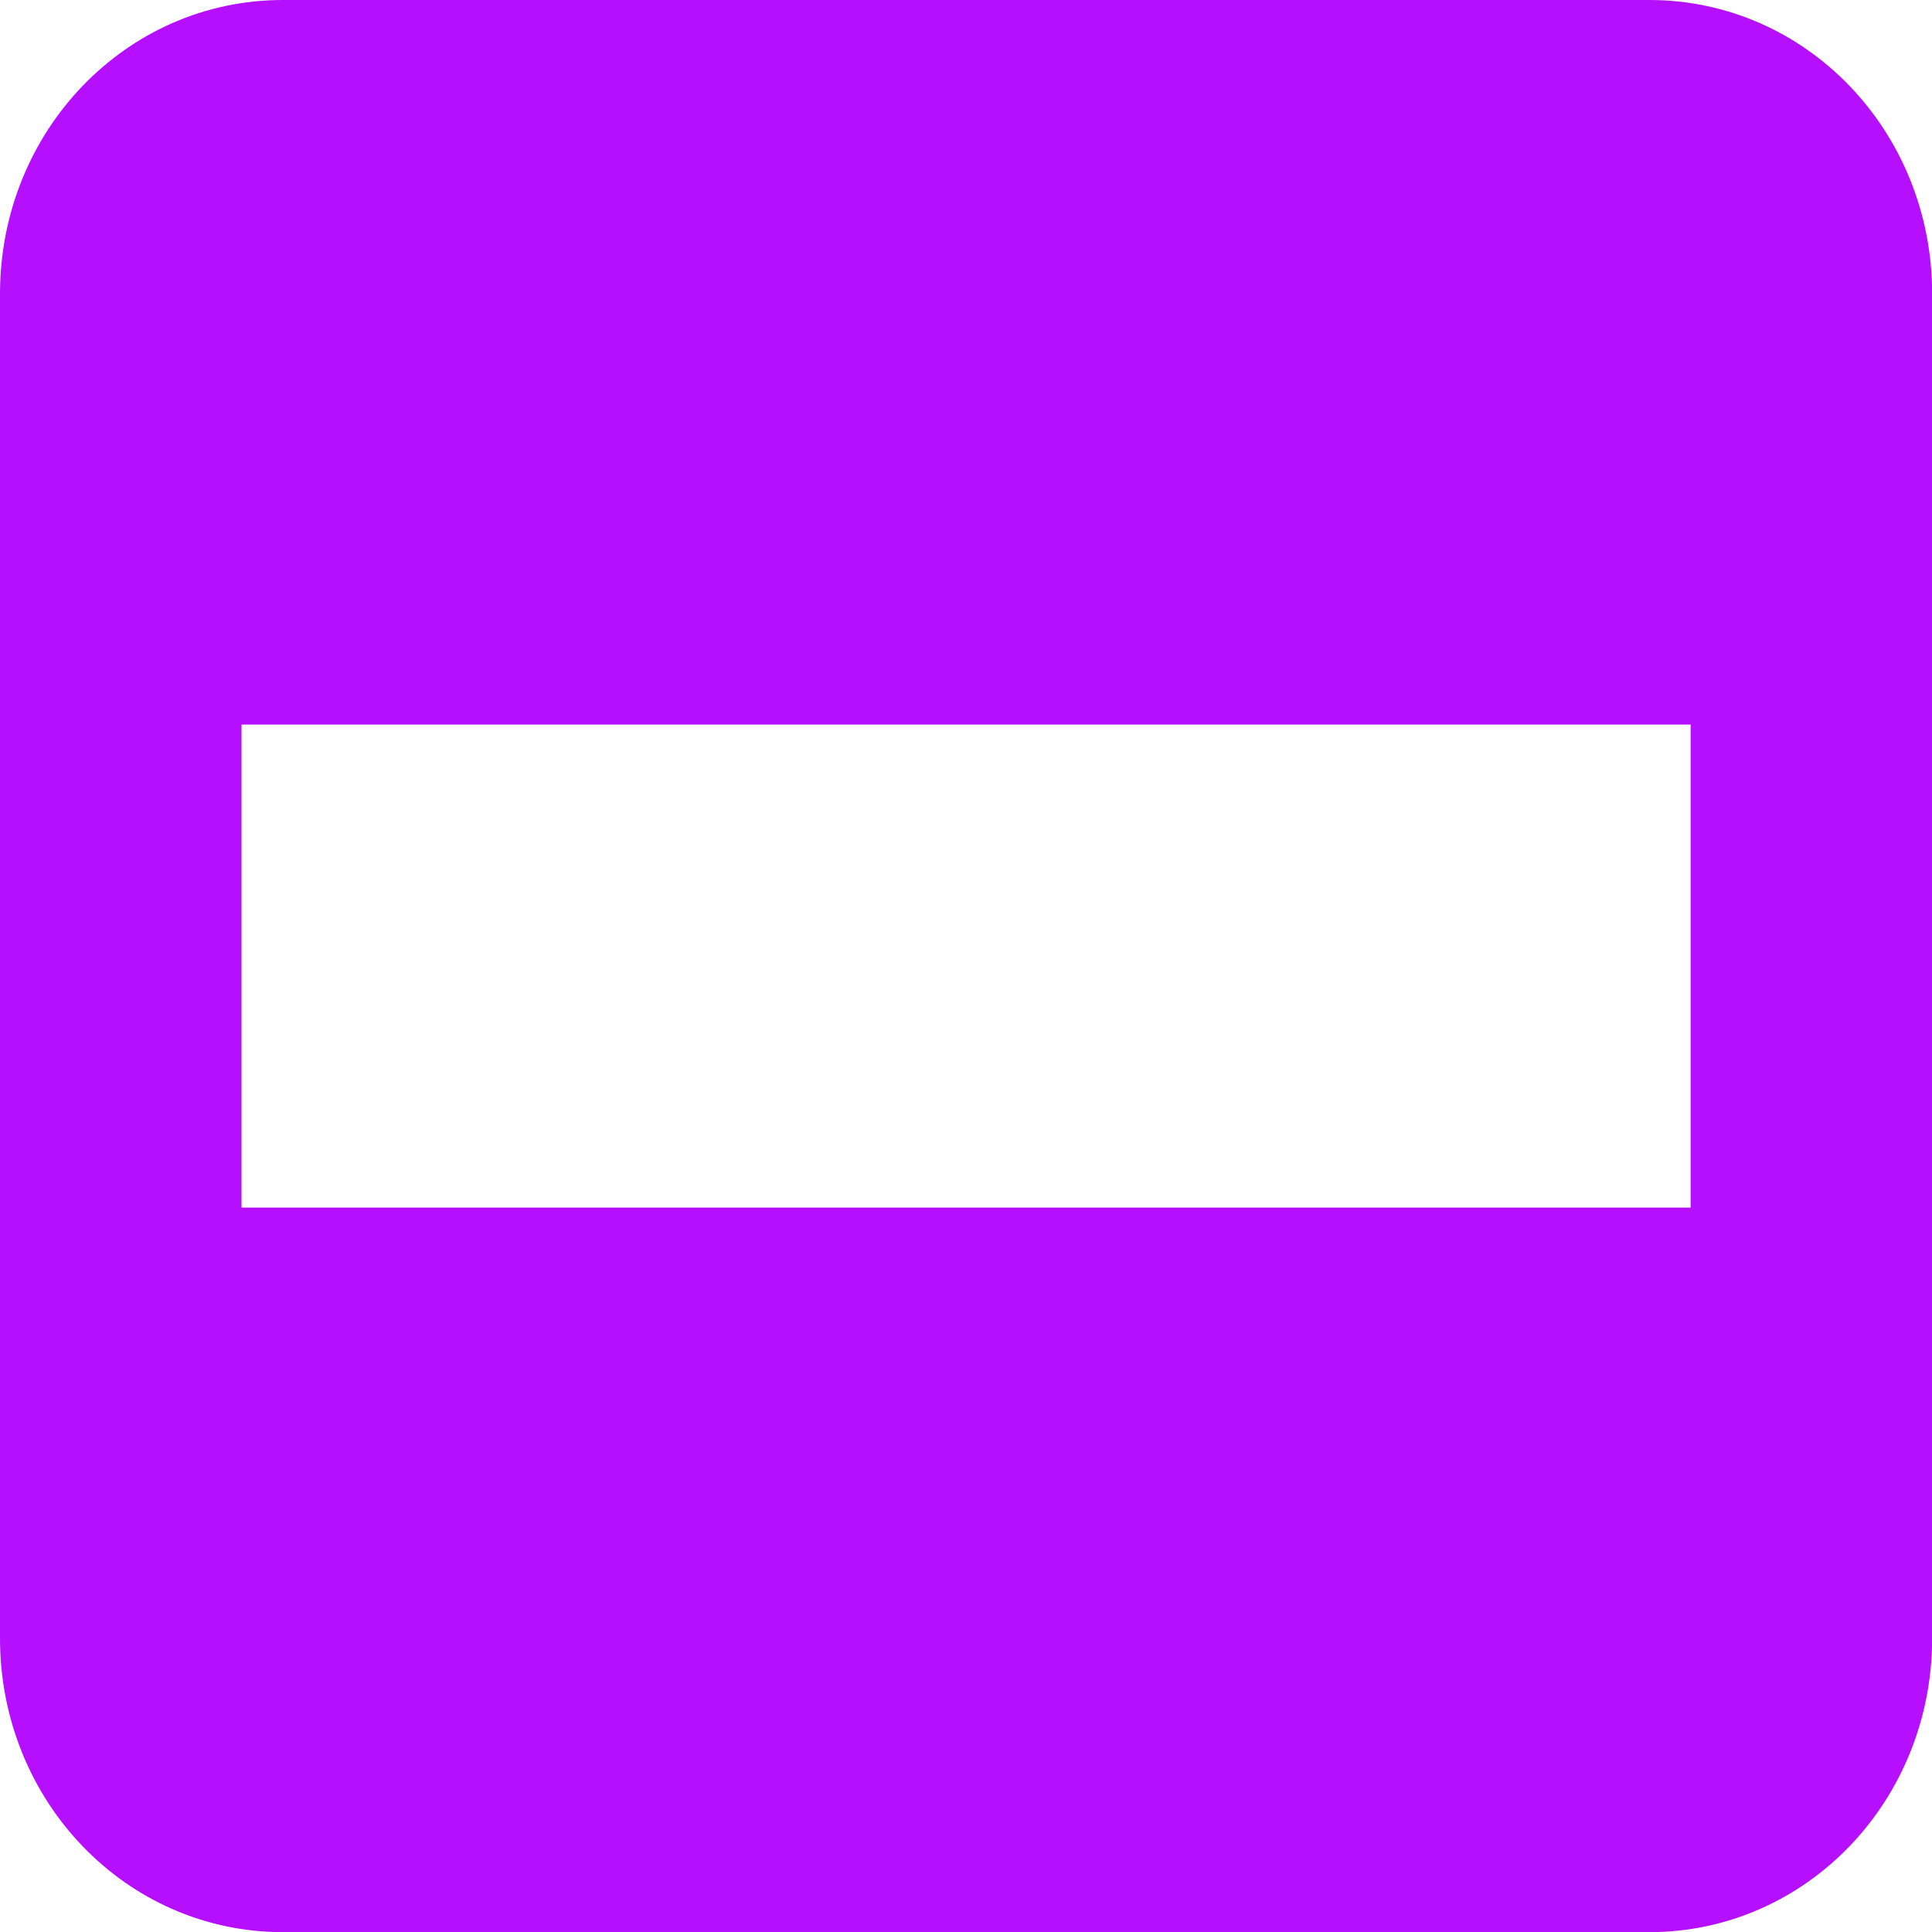
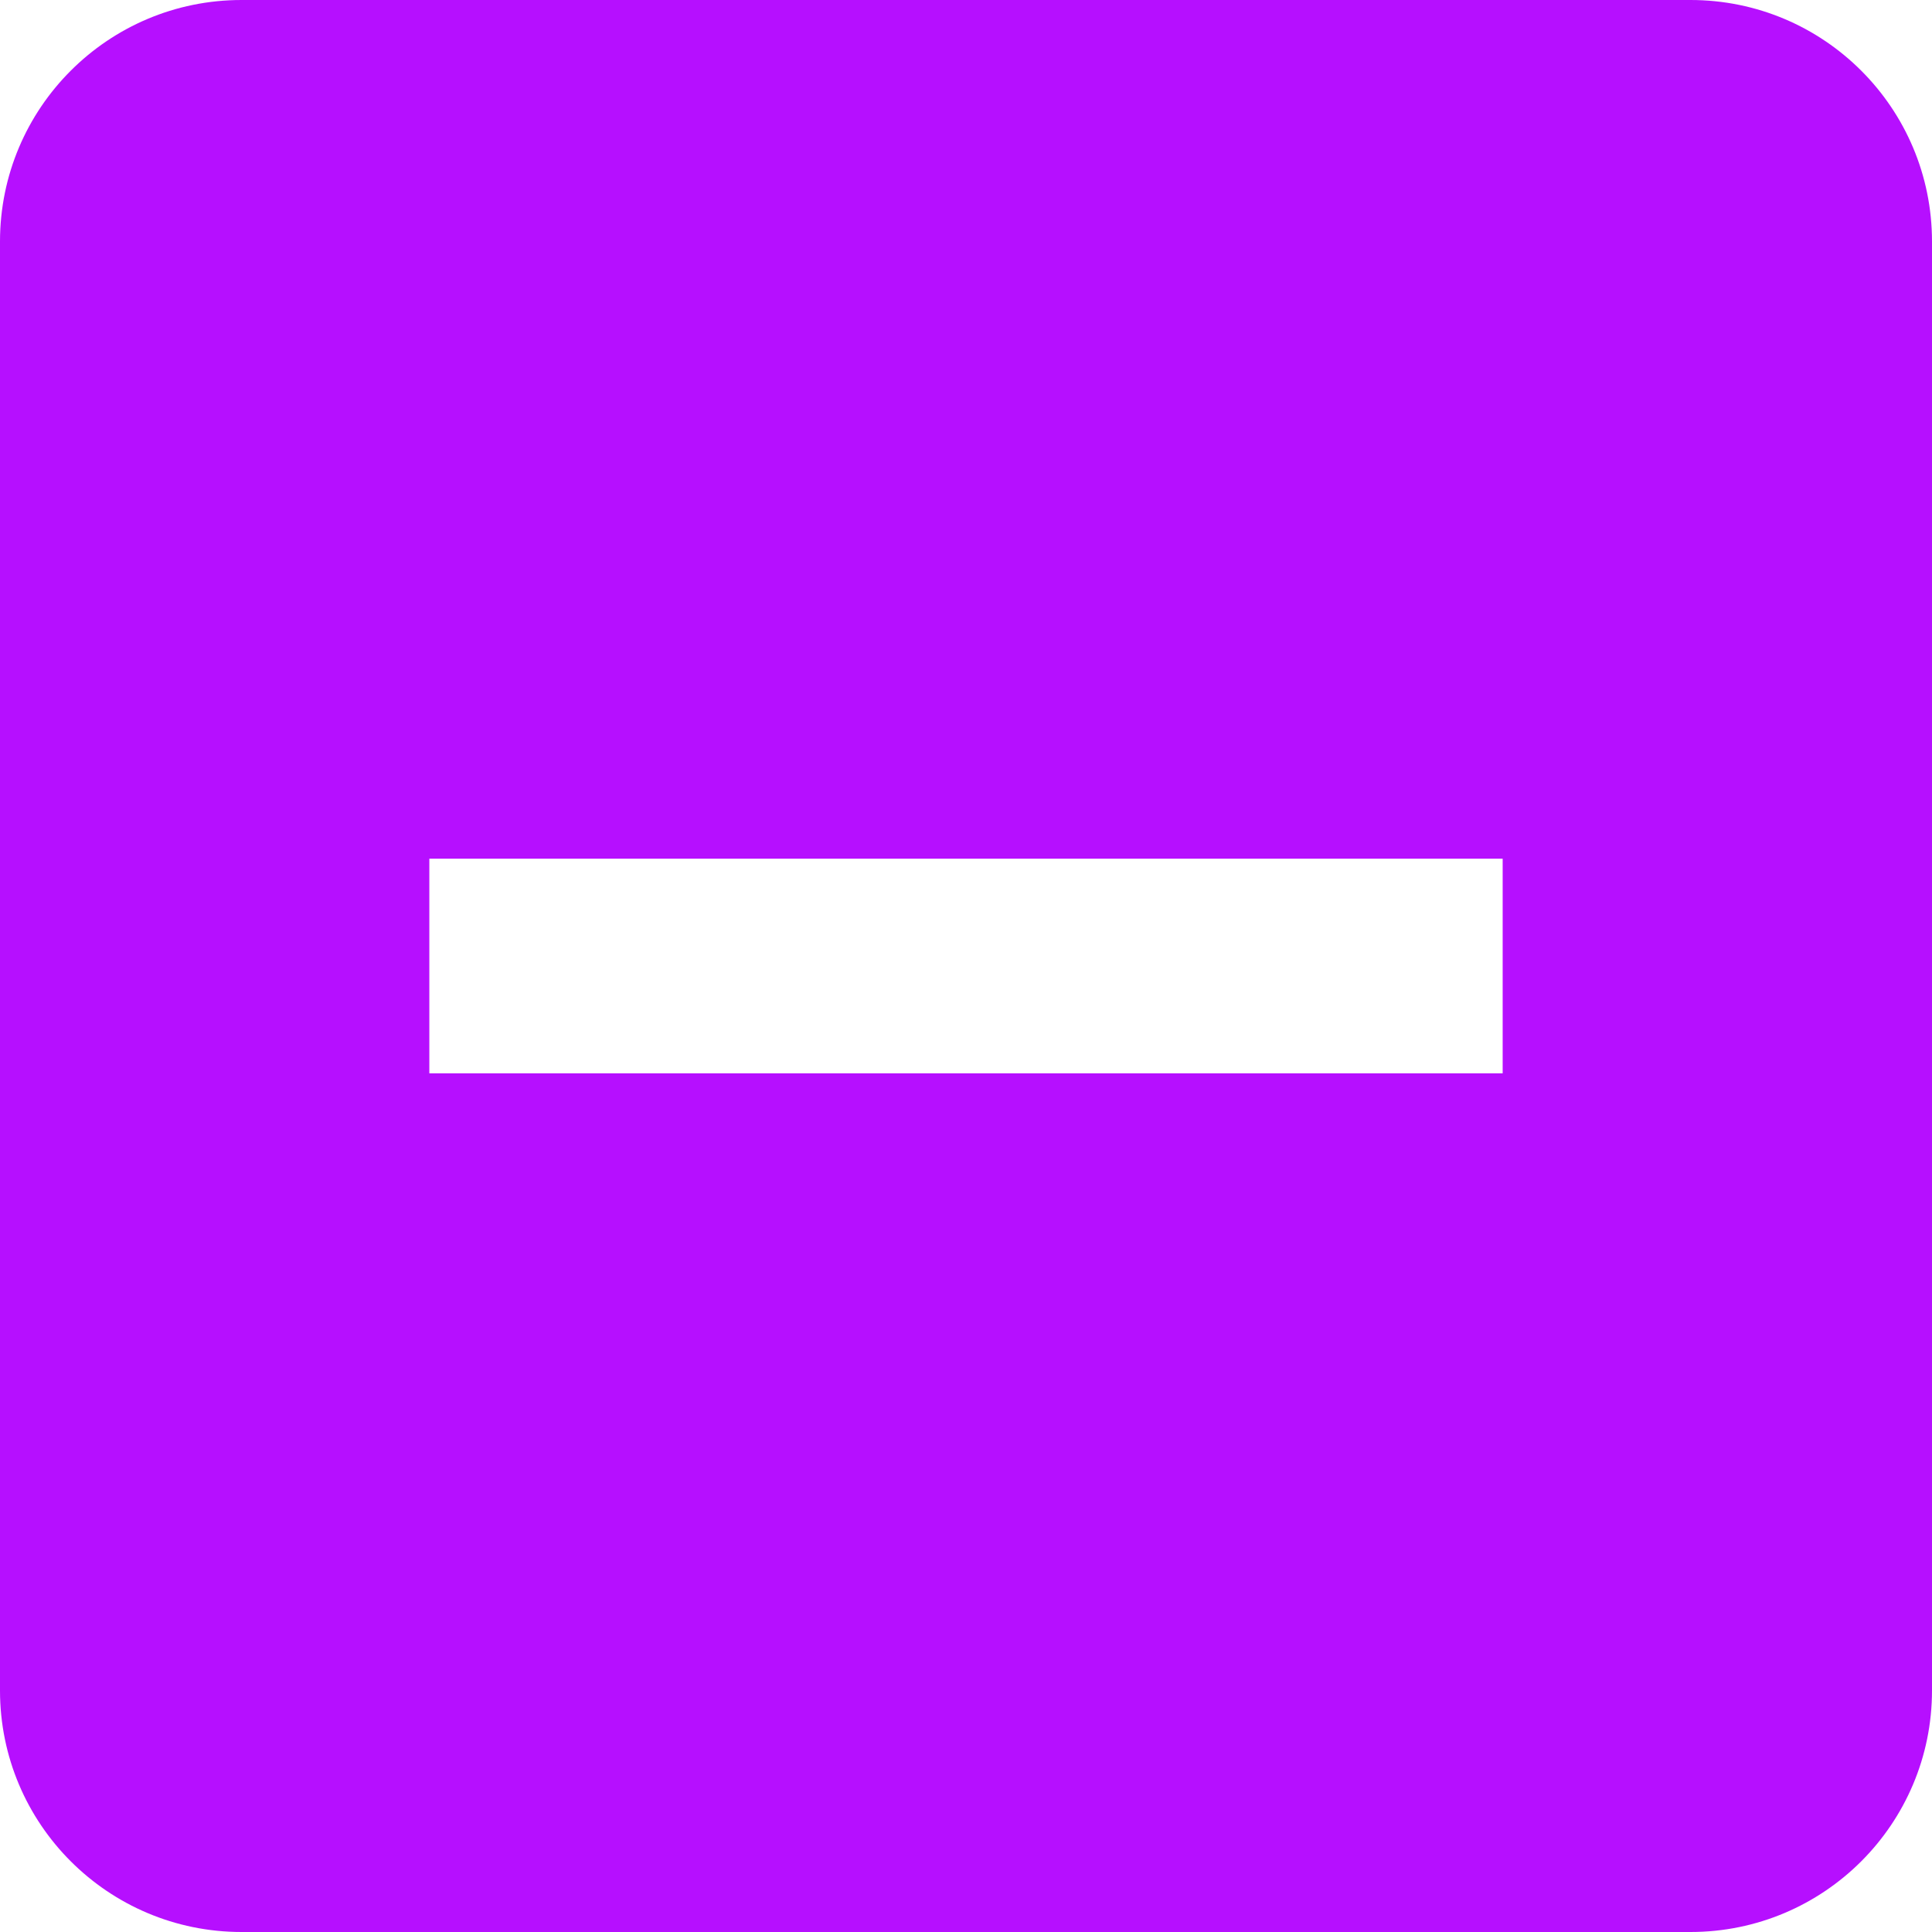
- <svg xmlns="http://www.w3.org/2000/svg" id="svg8" version="1.1" viewBox="0 0 4.233 4.233" height="16" width="16">
-   <defs id="defs2" />
-   <g transform="matrix(0.2645824,0,0,0.2645824,0,-74.3476)" id="layer1">
-     <path id="rect815" transform="matrix(1.000004,0,0,1.000004,0,280.9998)" d="M 2.342 0 C 1.044 0 -2.9605947e-16 1.085 0 2.434 L 0 13.566 C 0 14.915 1.044 16 2.342 16 L 13.658 16 C 14.956 16 16 14.915 16 13.566 L 16 2.434 C 16 1.085 14.956 0 13.658 0 L 2.342 0 z M 2 6 L 14 6 L 14 10 L 2 10 L 2 6 z " style="opacity:1;fill:#b60fff;fill-opacity:1;stroke:none;stroke-width:0.37;stroke-miterlimit:4;stroke-dasharray:none;stroke-opacity:1;paint-order:stroke fill markers" />
-     <g transform="translate(-0.02403434,0.1918013)" id="g855" />
-   </g>
+ <svg xmlns="http://www.w3.org/2000/svg" width="18" height="18" viewBox="0 0 18 18" version="1.1" id="svg4">
+   <defs id="defs8" />
+   <path d="M 2.25,0 C 1.007,0 0,1.007 0,2.25 v 13.5 C 0,16.993 1.007,18 2.25,18 h 13.5 C 16.993,18 18,16.993 18,15.75 V 2.25 C 18,1.007 16.993,0 15.75,0 Z M 4,8 h 10 v 2 H 4 Z" id="path2" style="fill:#b60fff;fill-opacity:1;stroke-width:1.125" />
</svg>
